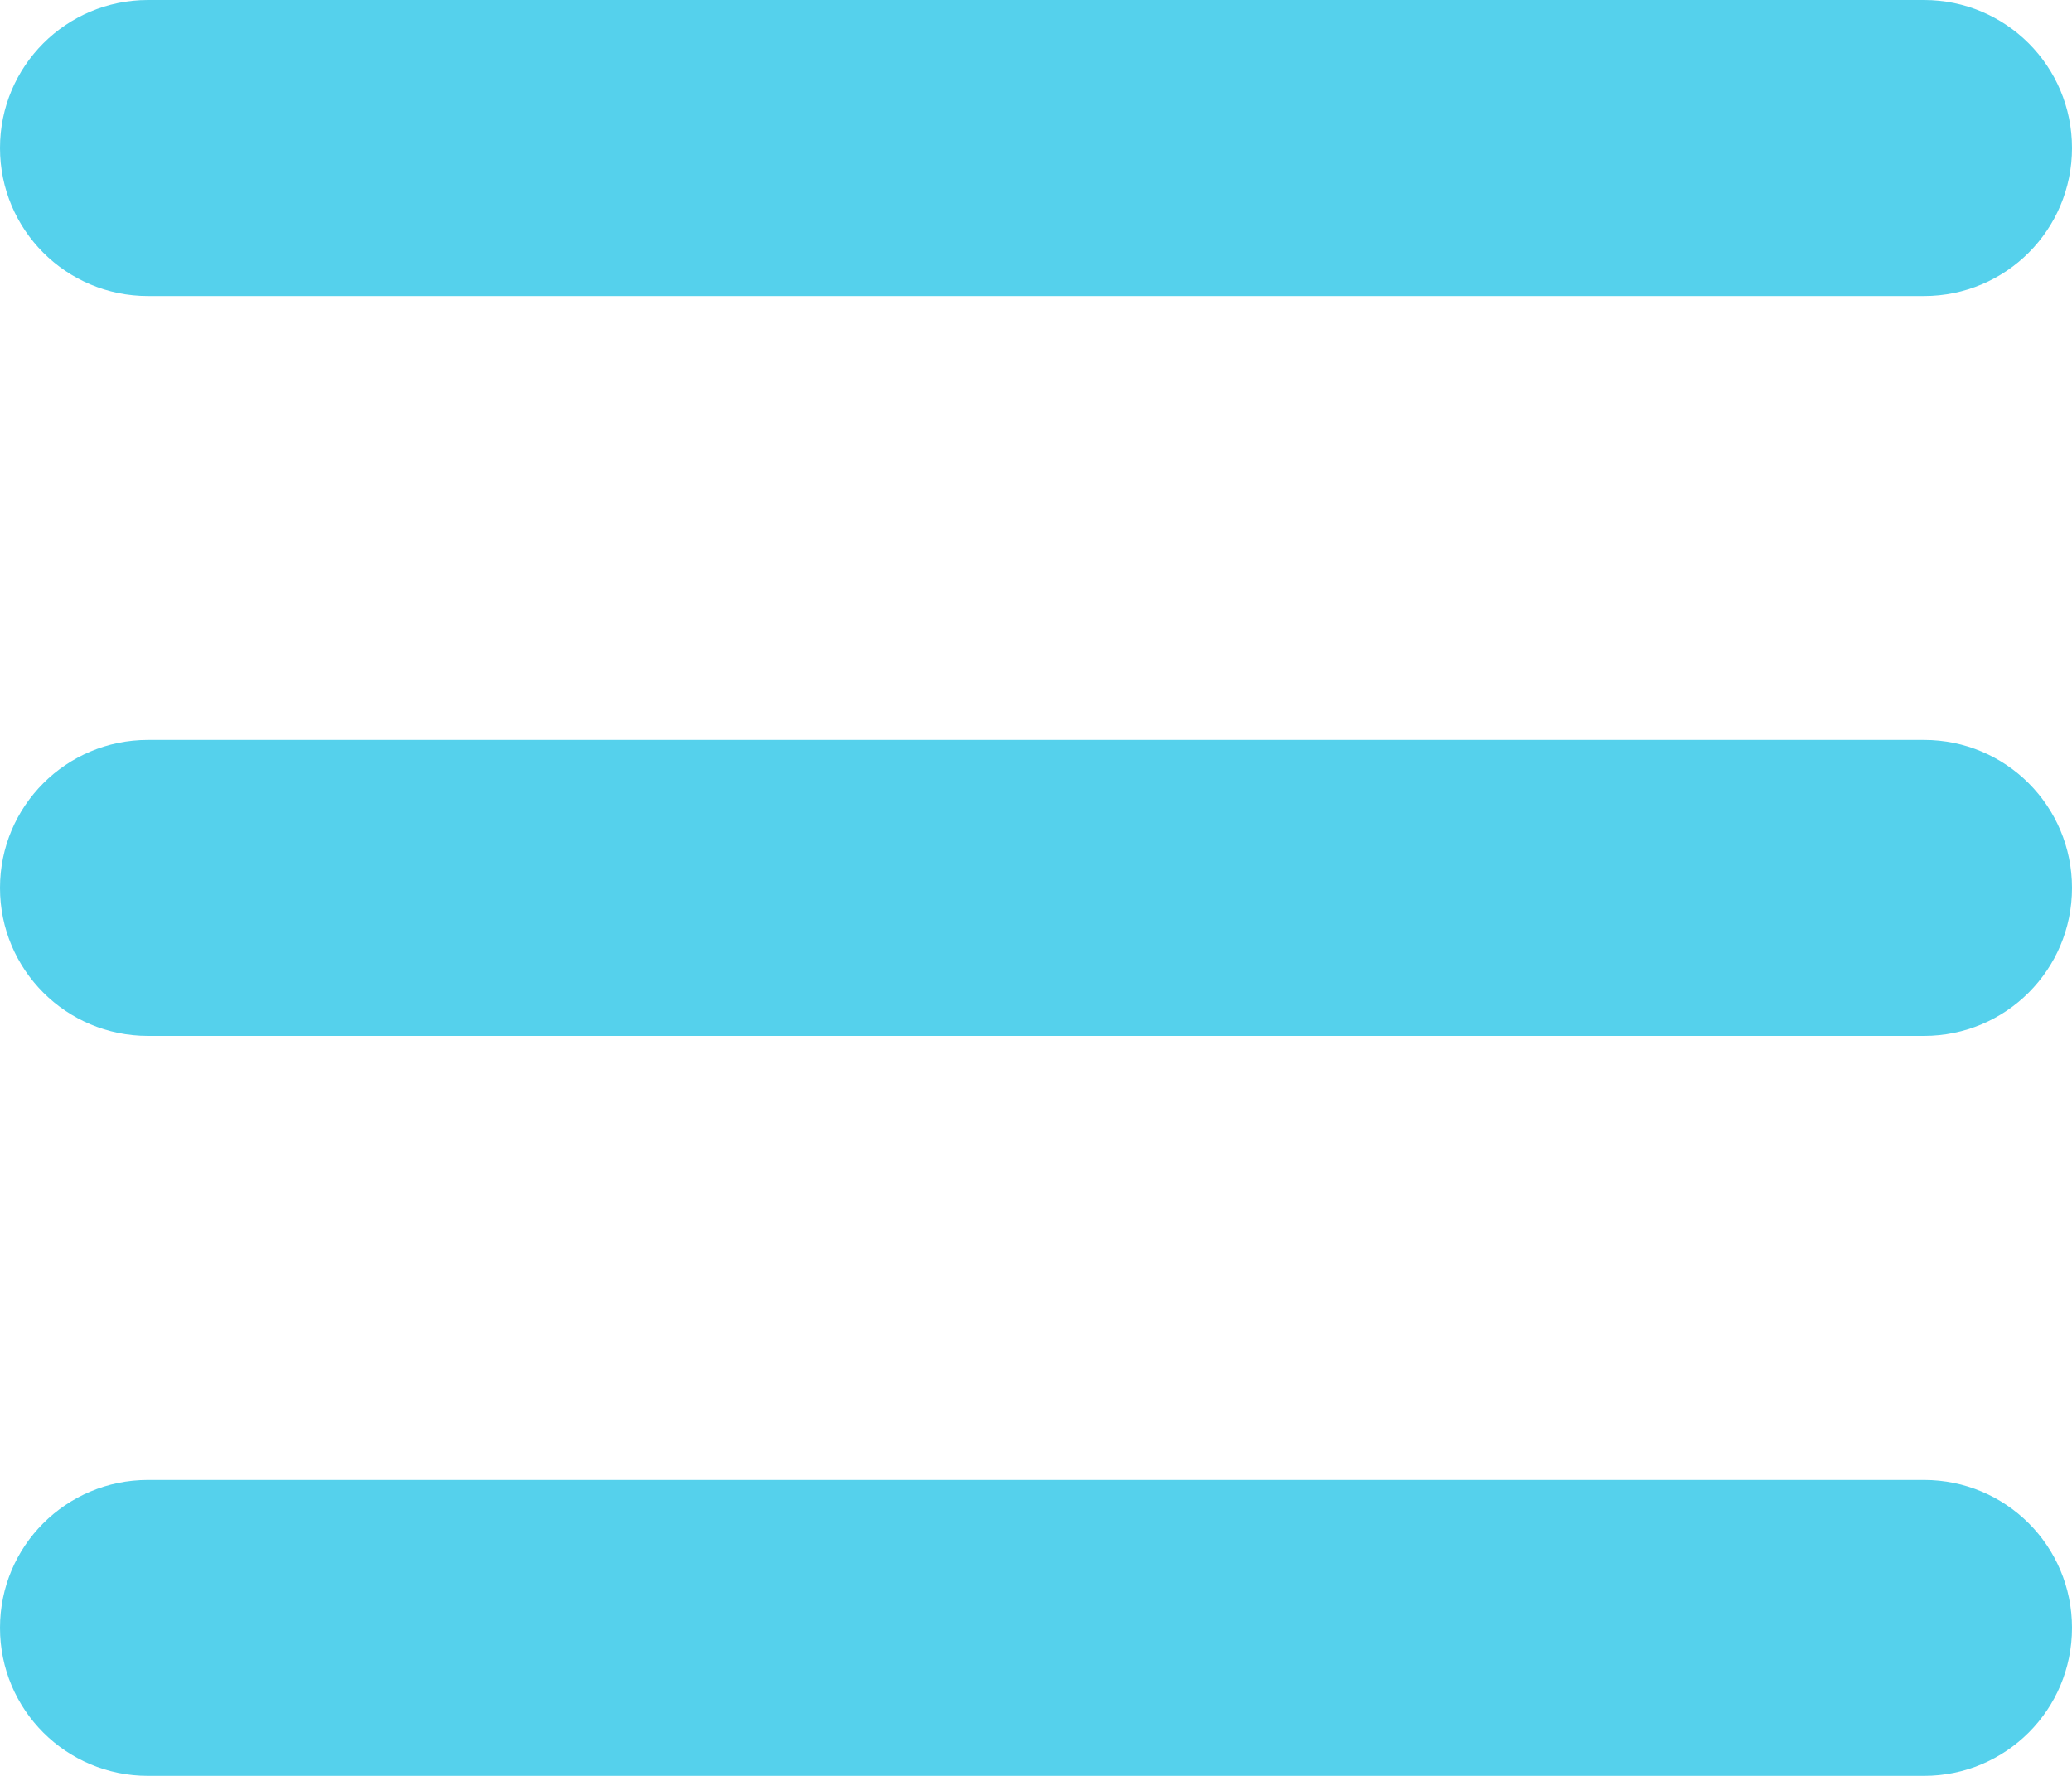
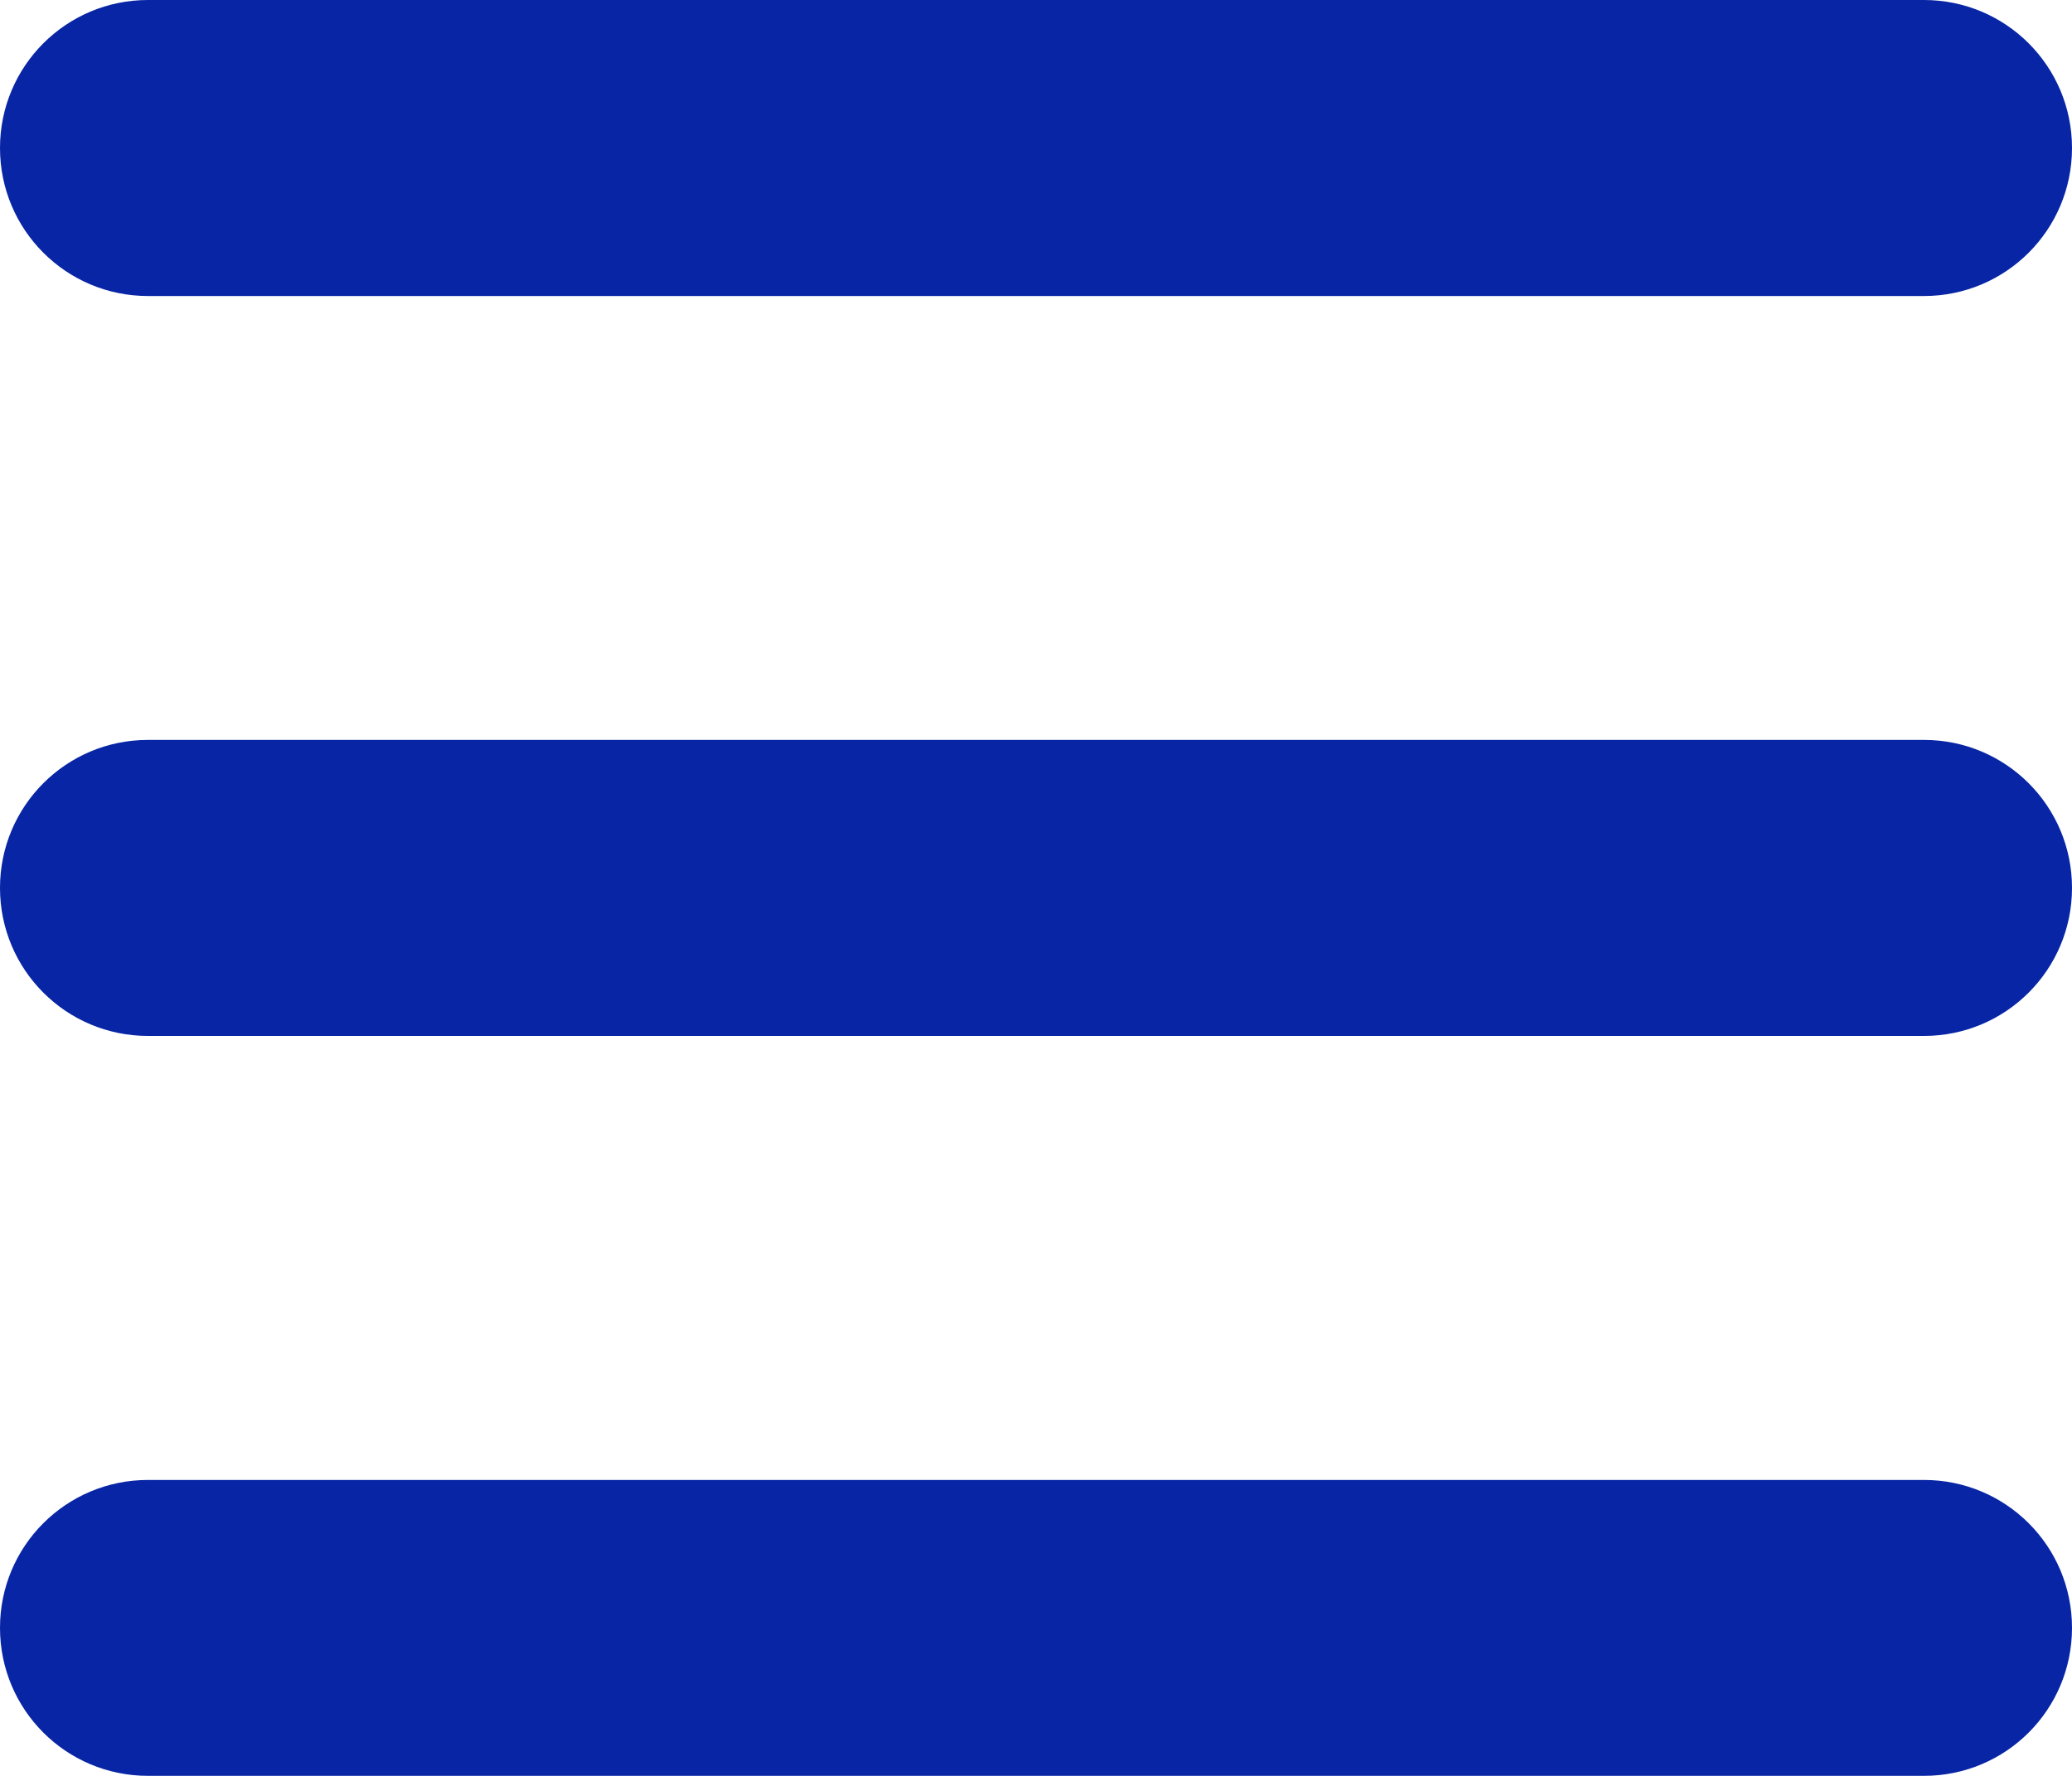
<svg xmlns="http://www.w3.org/2000/svg" viewBox="0 0 16 13.714">
-   <path d="M 0 1.143 C 0 0.511 0.511 0 1.143 0 L 14.857 0 C 15.489 0 16 0.511 16 1.143 C 16 1.775 15.489 2.286 14.857 2.286 L 1.143 2.286 C 0.511 2.286 0 1.775 0 1.143 Z M 0 6.857 C 0 6.225 0.511 5.714 1.143 5.714 L 14.857 5.714 C 15.489 5.714 16 6.225 16 6.857 C 16 7.489 15.489 8 14.857 8 L 1.143 8 C 0.511 8 0 7.489 0 6.857 Z M 16 12.571 C 16 13.204 15.489 13.714 14.857 13.714 L 1.143 13.714 C 0.511 13.714 0 13.204 0 12.571 C 0 11.939 0.511 11.429 1.143 11.429 L 14.857 11.429 C 15.489 11.429 16 11.939 16 12.571 Z" style="fill: rgb(85, 209, 236);" />
+   <path d="M 0 1.143 C 0 0.511 0.511 0 1.143 0 L 14.857 0 C 15.489 0 16 0.511 16 1.143 C 16 1.775 15.489 2.286 14.857 2.286 L 1.143 2.286 C 0.511 2.286 0 1.775 0 1.143 Z M 0 6.857 C 0 6.225 0.511 5.714 1.143 5.714 L 14.857 5.714 C 15.489 5.714 16 6.225 16 6.857 C 16 7.489 15.489 8 14.857 8 L 1.143 8 C 0.511 8 0 7.489 0 6.857 Z M 16 12.571 C 16 13.204 15.489 13.714 14.857 13.714 L 1.143 13.714 C 0.511 13.714 0 13.204 0 12.571 C 0 11.939 0.511 11.429 1.143 11.429 L 14.857 11.429 C 15.489 11.429 16 11.939 16 12.571 Z" style="fill: rgb(7, 37, 164);" />
</svg>
